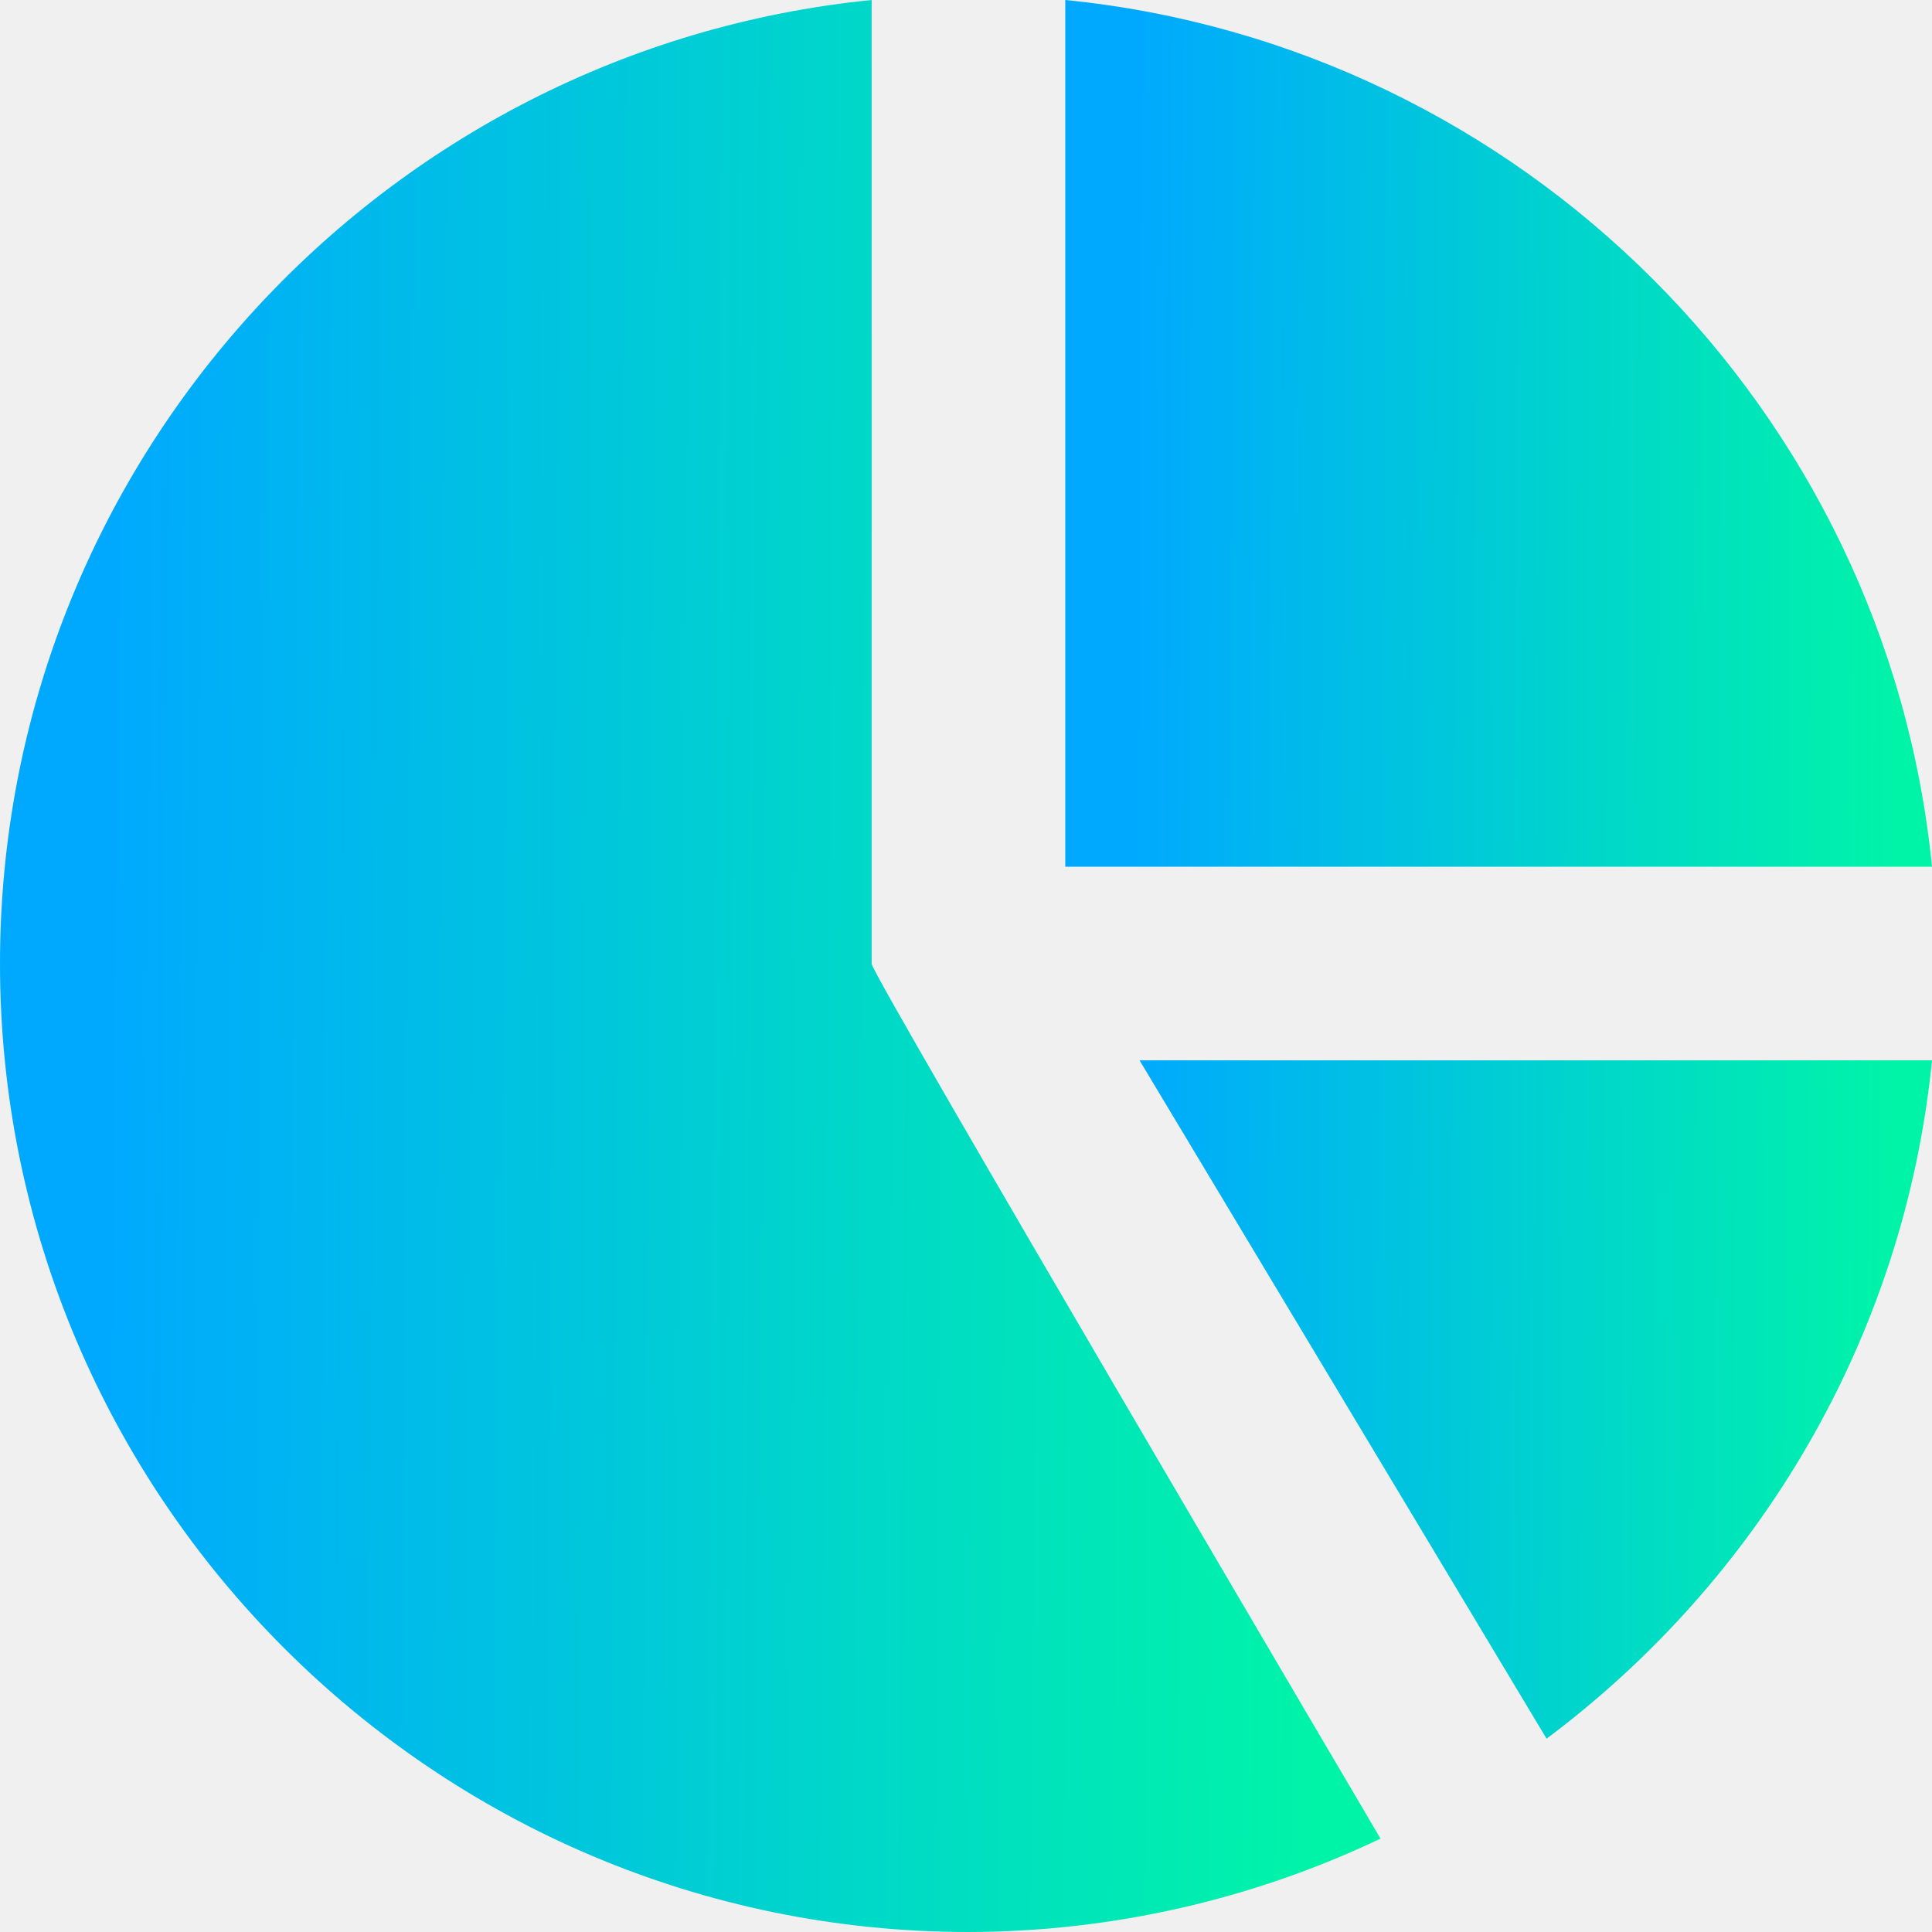
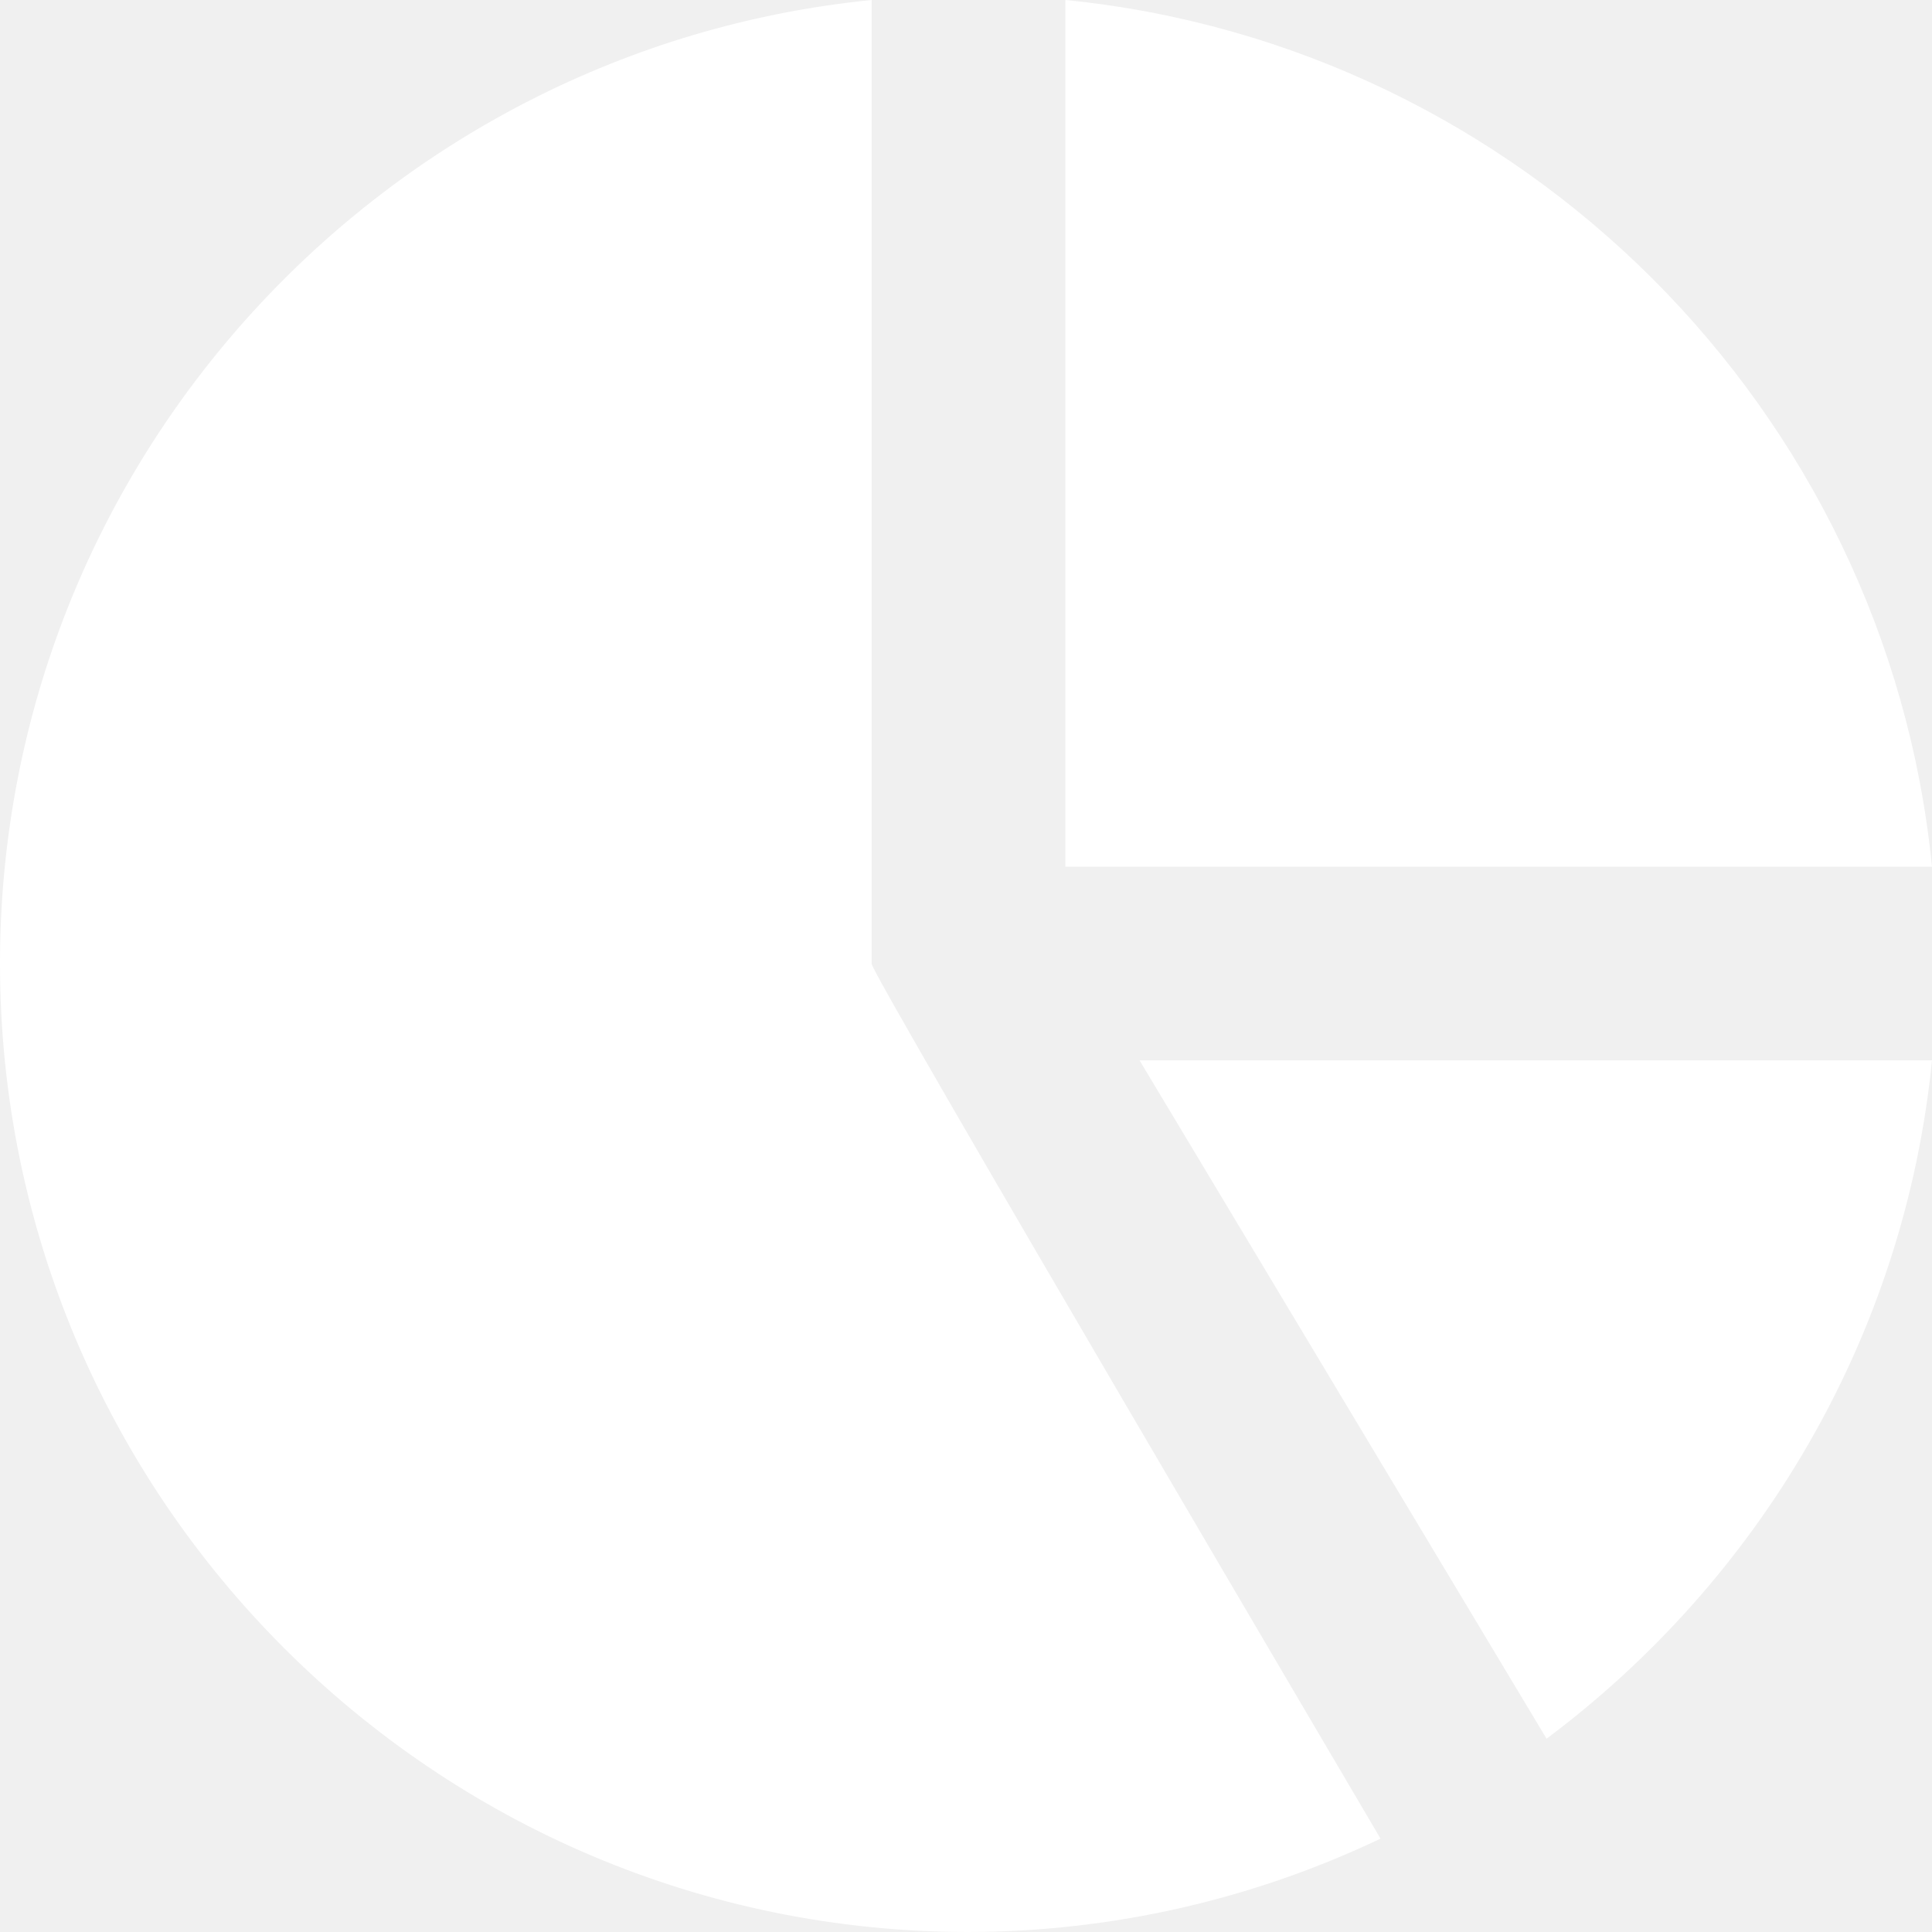
<svg xmlns="http://www.w3.org/2000/svg" width="18" height="18" viewBox="0 0 18 18" fill="none">
-   <path d="M9.925 0V8.075H18C17.576 3.819 14.181 0.424 9.925 0V0ZM14.409 16.199C16.384 14.722 17.742 12.463 18 9.879H10.617L14.409 16.199Z" fill="url(#paint0_linear_75_4697)" />
-   <path d="M8.121 8.977V0C3.568 0.455 0 4.307 0 8.977C0 13.952 4.048 18 9.023 18C10.351 17.998 11.663 17.701 12.862 17.13C12.862 17.13 8.123 9.086 8.122 8.982C8.121 8.98 8.121 8.978 8.121 8.977V8.977Z" fill="url(#paint1_linear_75_4697)" />
-   <defs>
-     <linearGradient id="paint0_linear_75_4697" x1="10.553" y1="8.1" x2="17.664" y2="8.143" gradientUnits="userSpaceOnUse">
-       <stop stop-color="#00A9FE" />
-       <stop offset="1" stop-color="#00F4A8" />
-     </linearGradient>
-     <linearGradient id="paint1_linear_75_4697" x1="1" y1="9" x2="12.327" y2="9.099" gradientUnits="userSpaceOnUse">
-       <stop stop-color="#00A9FE" />
-       <stop offset="1" stop-color="#00F4A8" />
-     </linearGradient>
-   </defs>
+   <path d="M9.926 0V8.075H18C17.576 3.819 14.182 0.424 9.926 0V0ZM14.409 16.199C16.384 14.722 17.742 12.463 18 9.879H10.617L14.409 16.199Z" fill="white" />
+   <path d="M8.121 8.977V0C3.568 0.455 0 4.307 0 8.977C0 13.952 4.048 18 9.023 18C10.351 17.998 11.663 17.701 12.862 17.13C12.862 17.13 8.123 9.086 8.122 8.982C8.121 8.98 8.121 8.978 8.121 8.977V8.977Z" fill="white" />
</svg>
